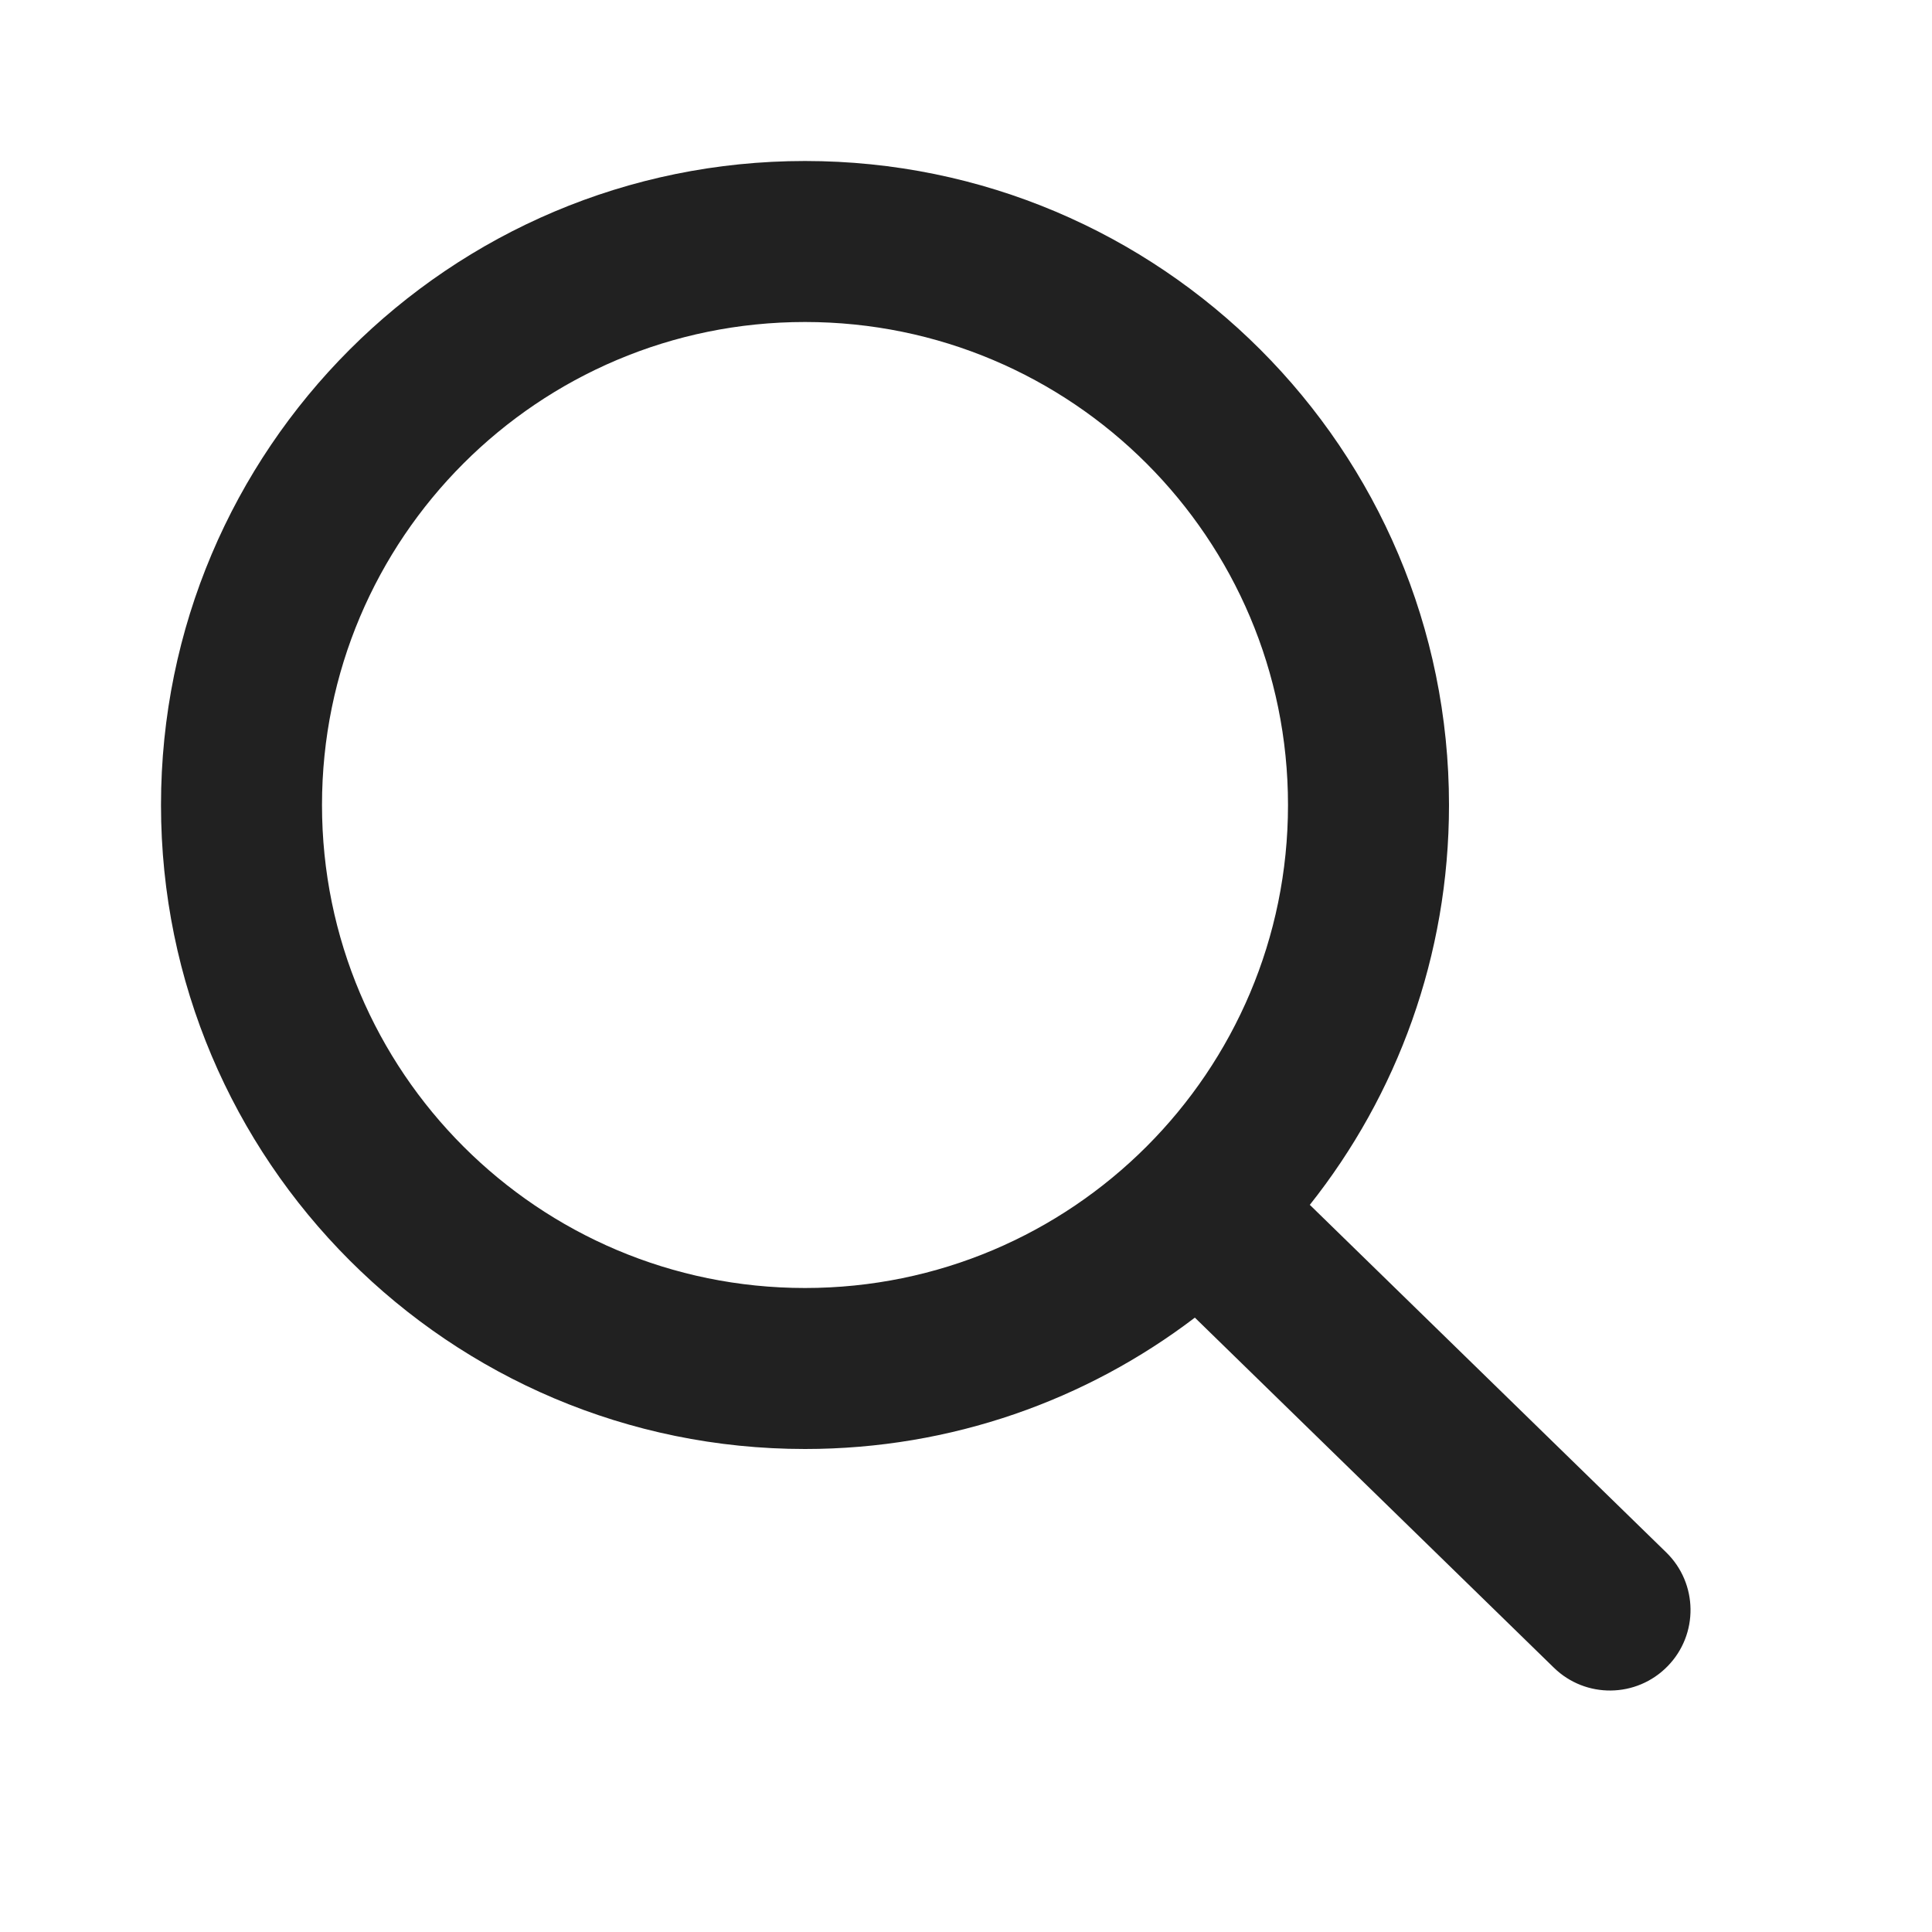
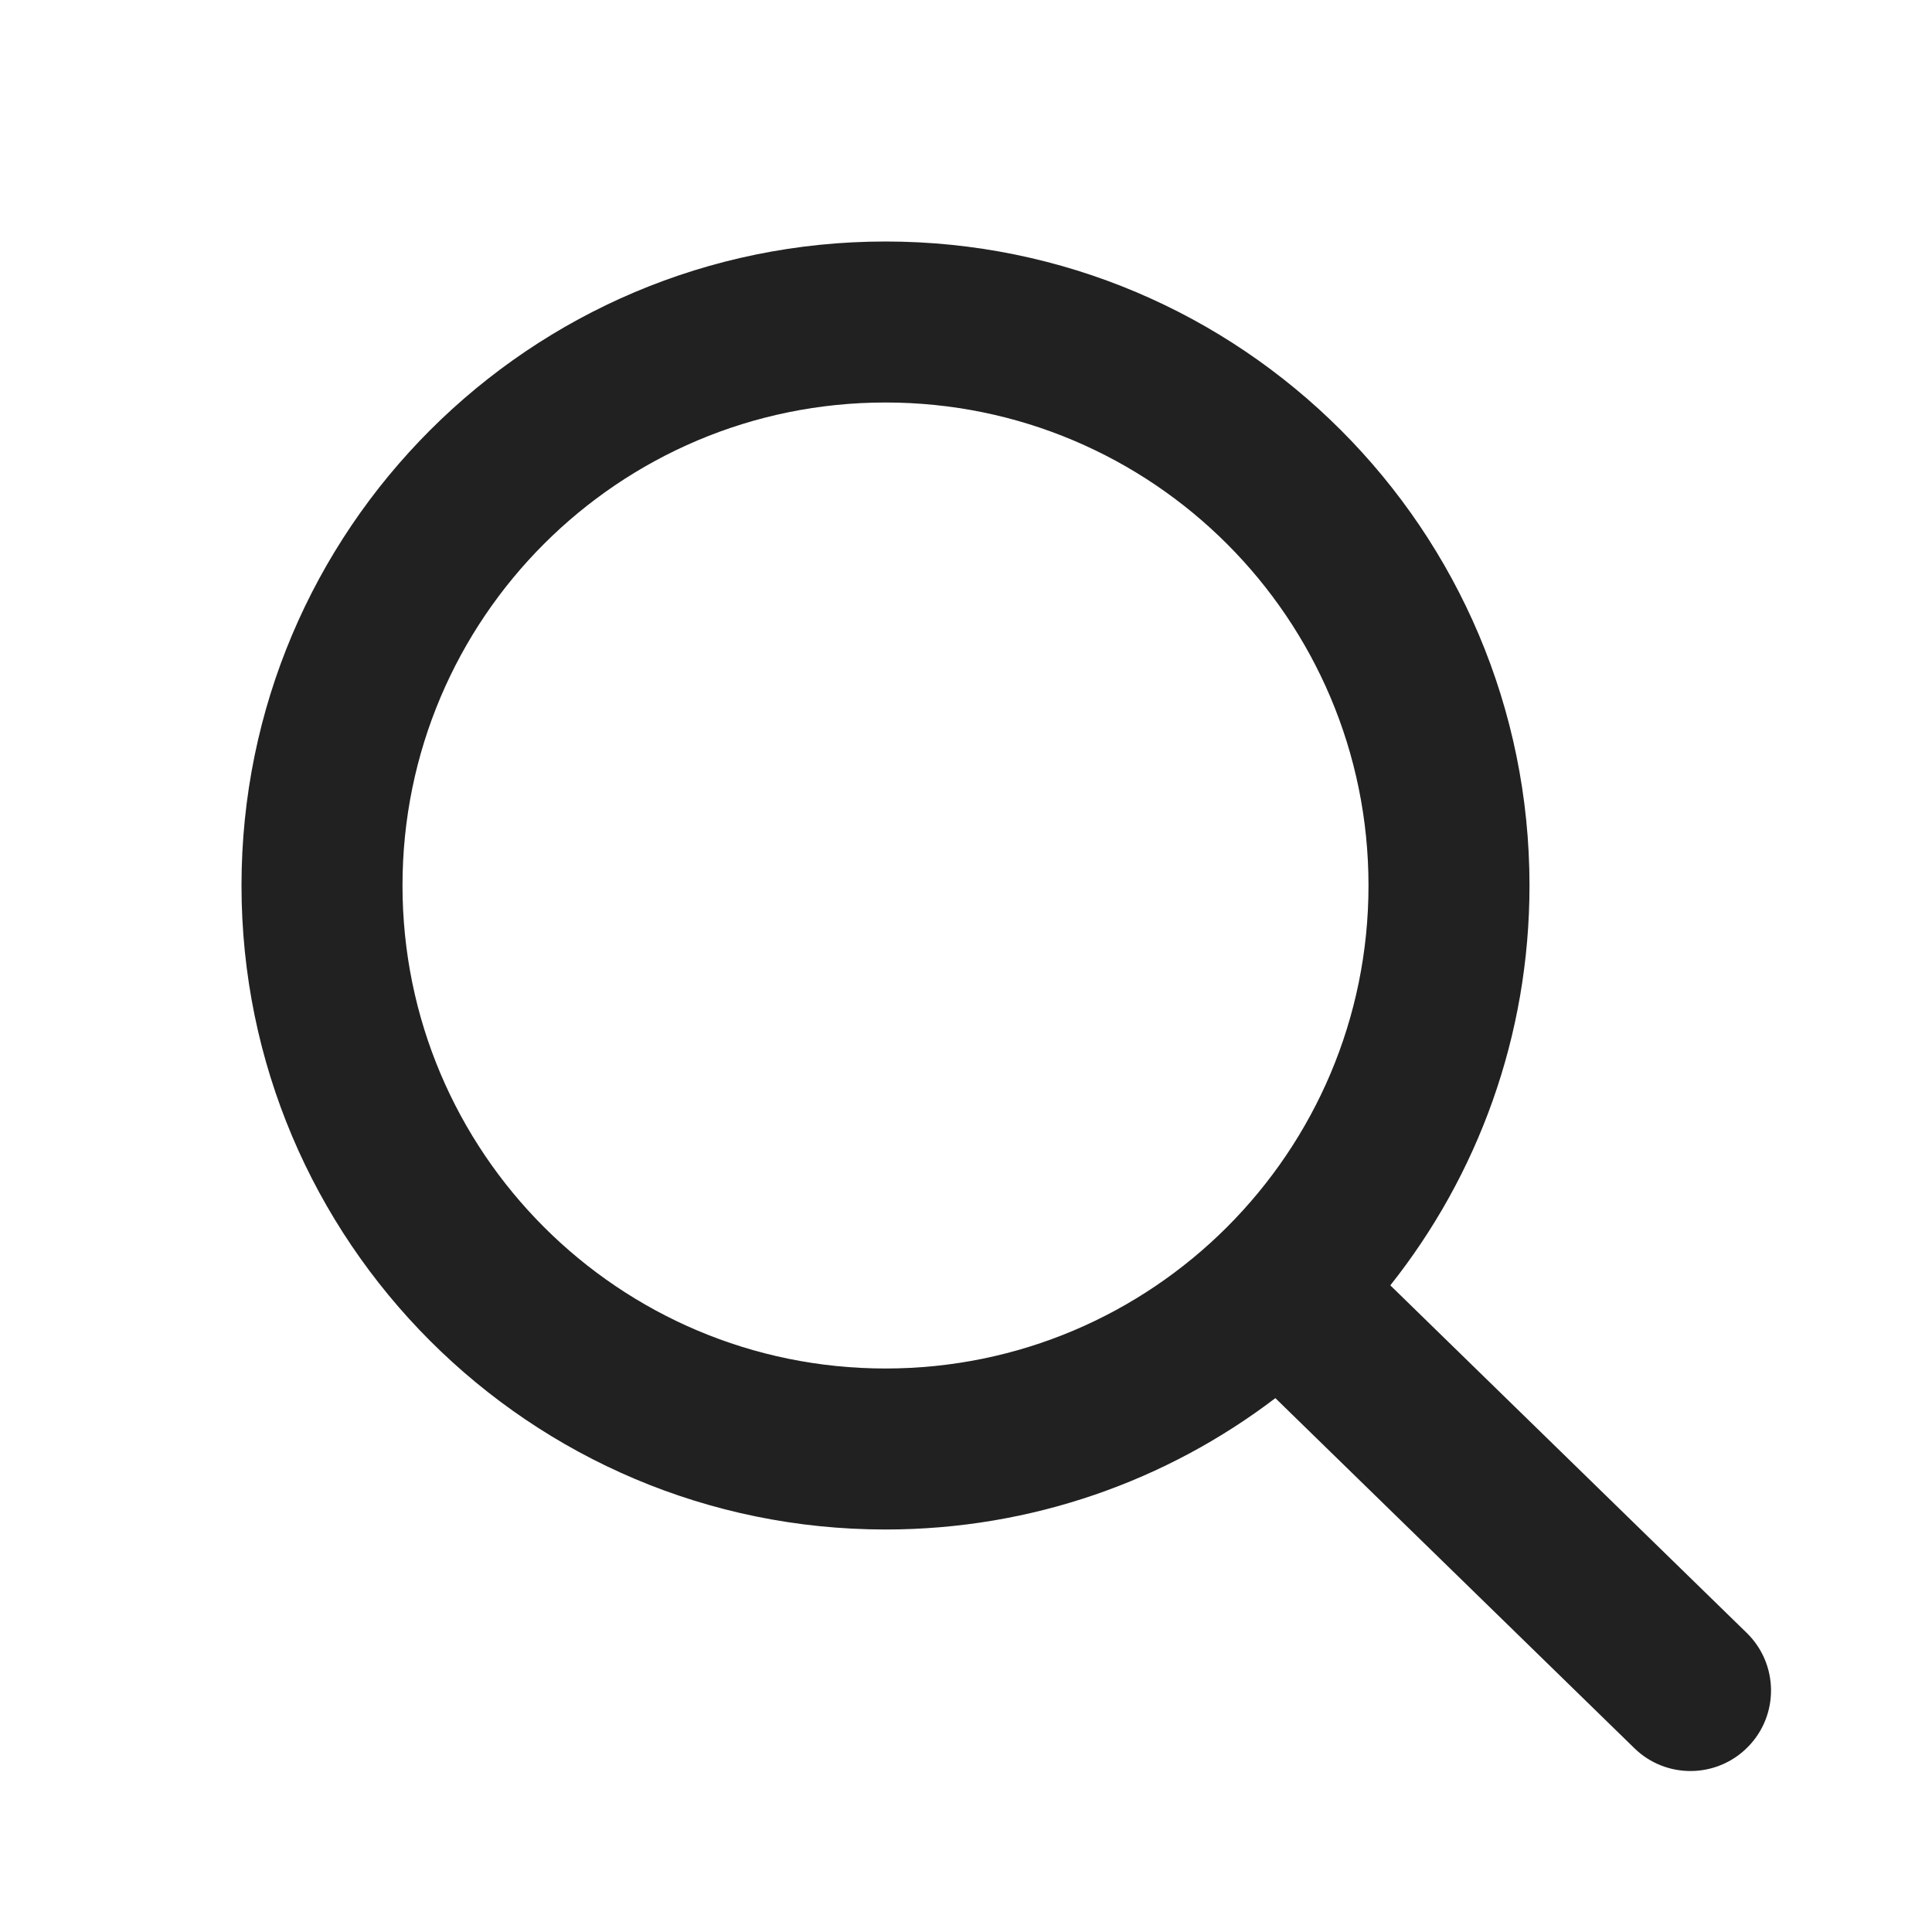
<svg xmlns="http://www.w3.org/2000/svg" width="24" height="24" viewBox="0 0 24 24" fill="none">
-   <path d="M14.843 16.368C13.499 17.392 11.82 18 10 18C5.582 18 2 14.418 2 10C2 5.582 5.582 2 10 2C14.418 2 18 5.582 18 10C18 11.877 17.354 13.603 16.271 14.967L20.698 19.284C21.094 19.67 21.102 20.303 20.716 20.698C20.33 21.094 19.697 21.102 19.302 20.716L14.843 16.368ZM16 10C16 6.686 13.314 4 10 4C6.686 4 4 6.686 4 10C4 13.314 6.686 16 10 16C13.314 16 16 13.314 16 10Z" fill="#212121" />
+   <path d="M15.843 17.368C14.499 18.392 12.82 19 11 19C6.582 19 3 15.418 3 11C3 6.582 6.582 3 11 3C15.418 3 19 6.582 19 11C19 12.877 18.354 14.603 17.271 15.967L21.698 20.284C22.094 20.67 22.102 21.303 21.716 21.698C21.33 22.094 20.697 22.102 20.302 21.716L15.843 17.368ZM17 11C17 7.686 14.314 5 11 5C7.686 5 5 7.686 5 11C5 14.314 7.686 17 11 17C14.314 17 17 14.314 17 11Z" fill="#212121" />
</svg>
